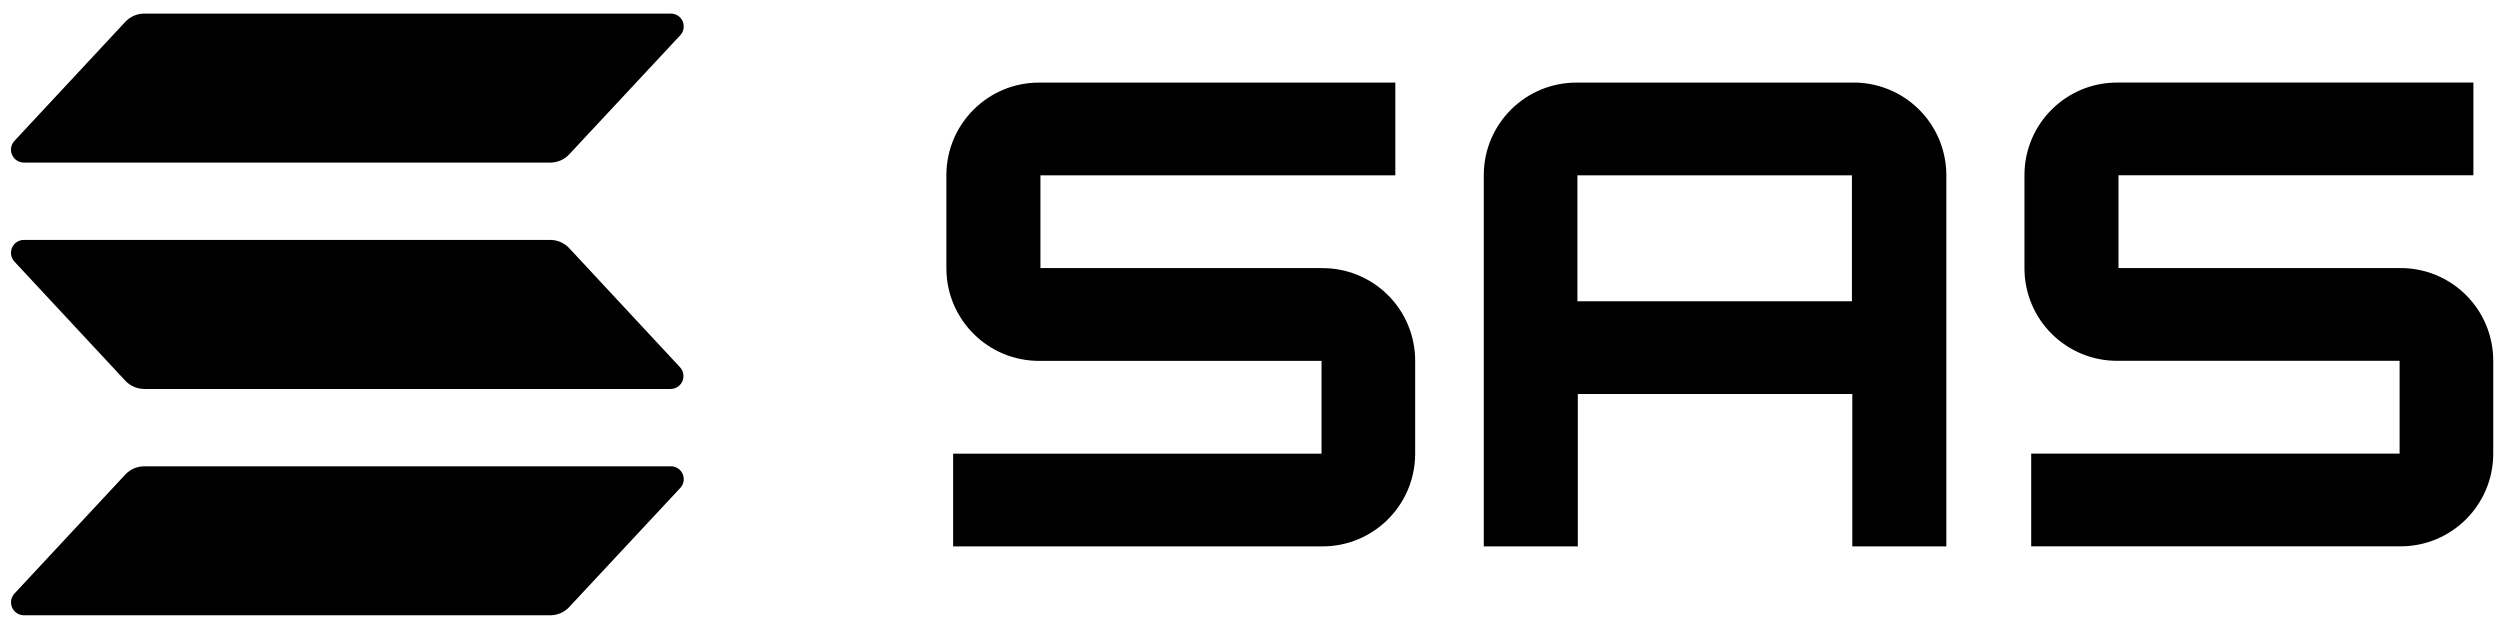
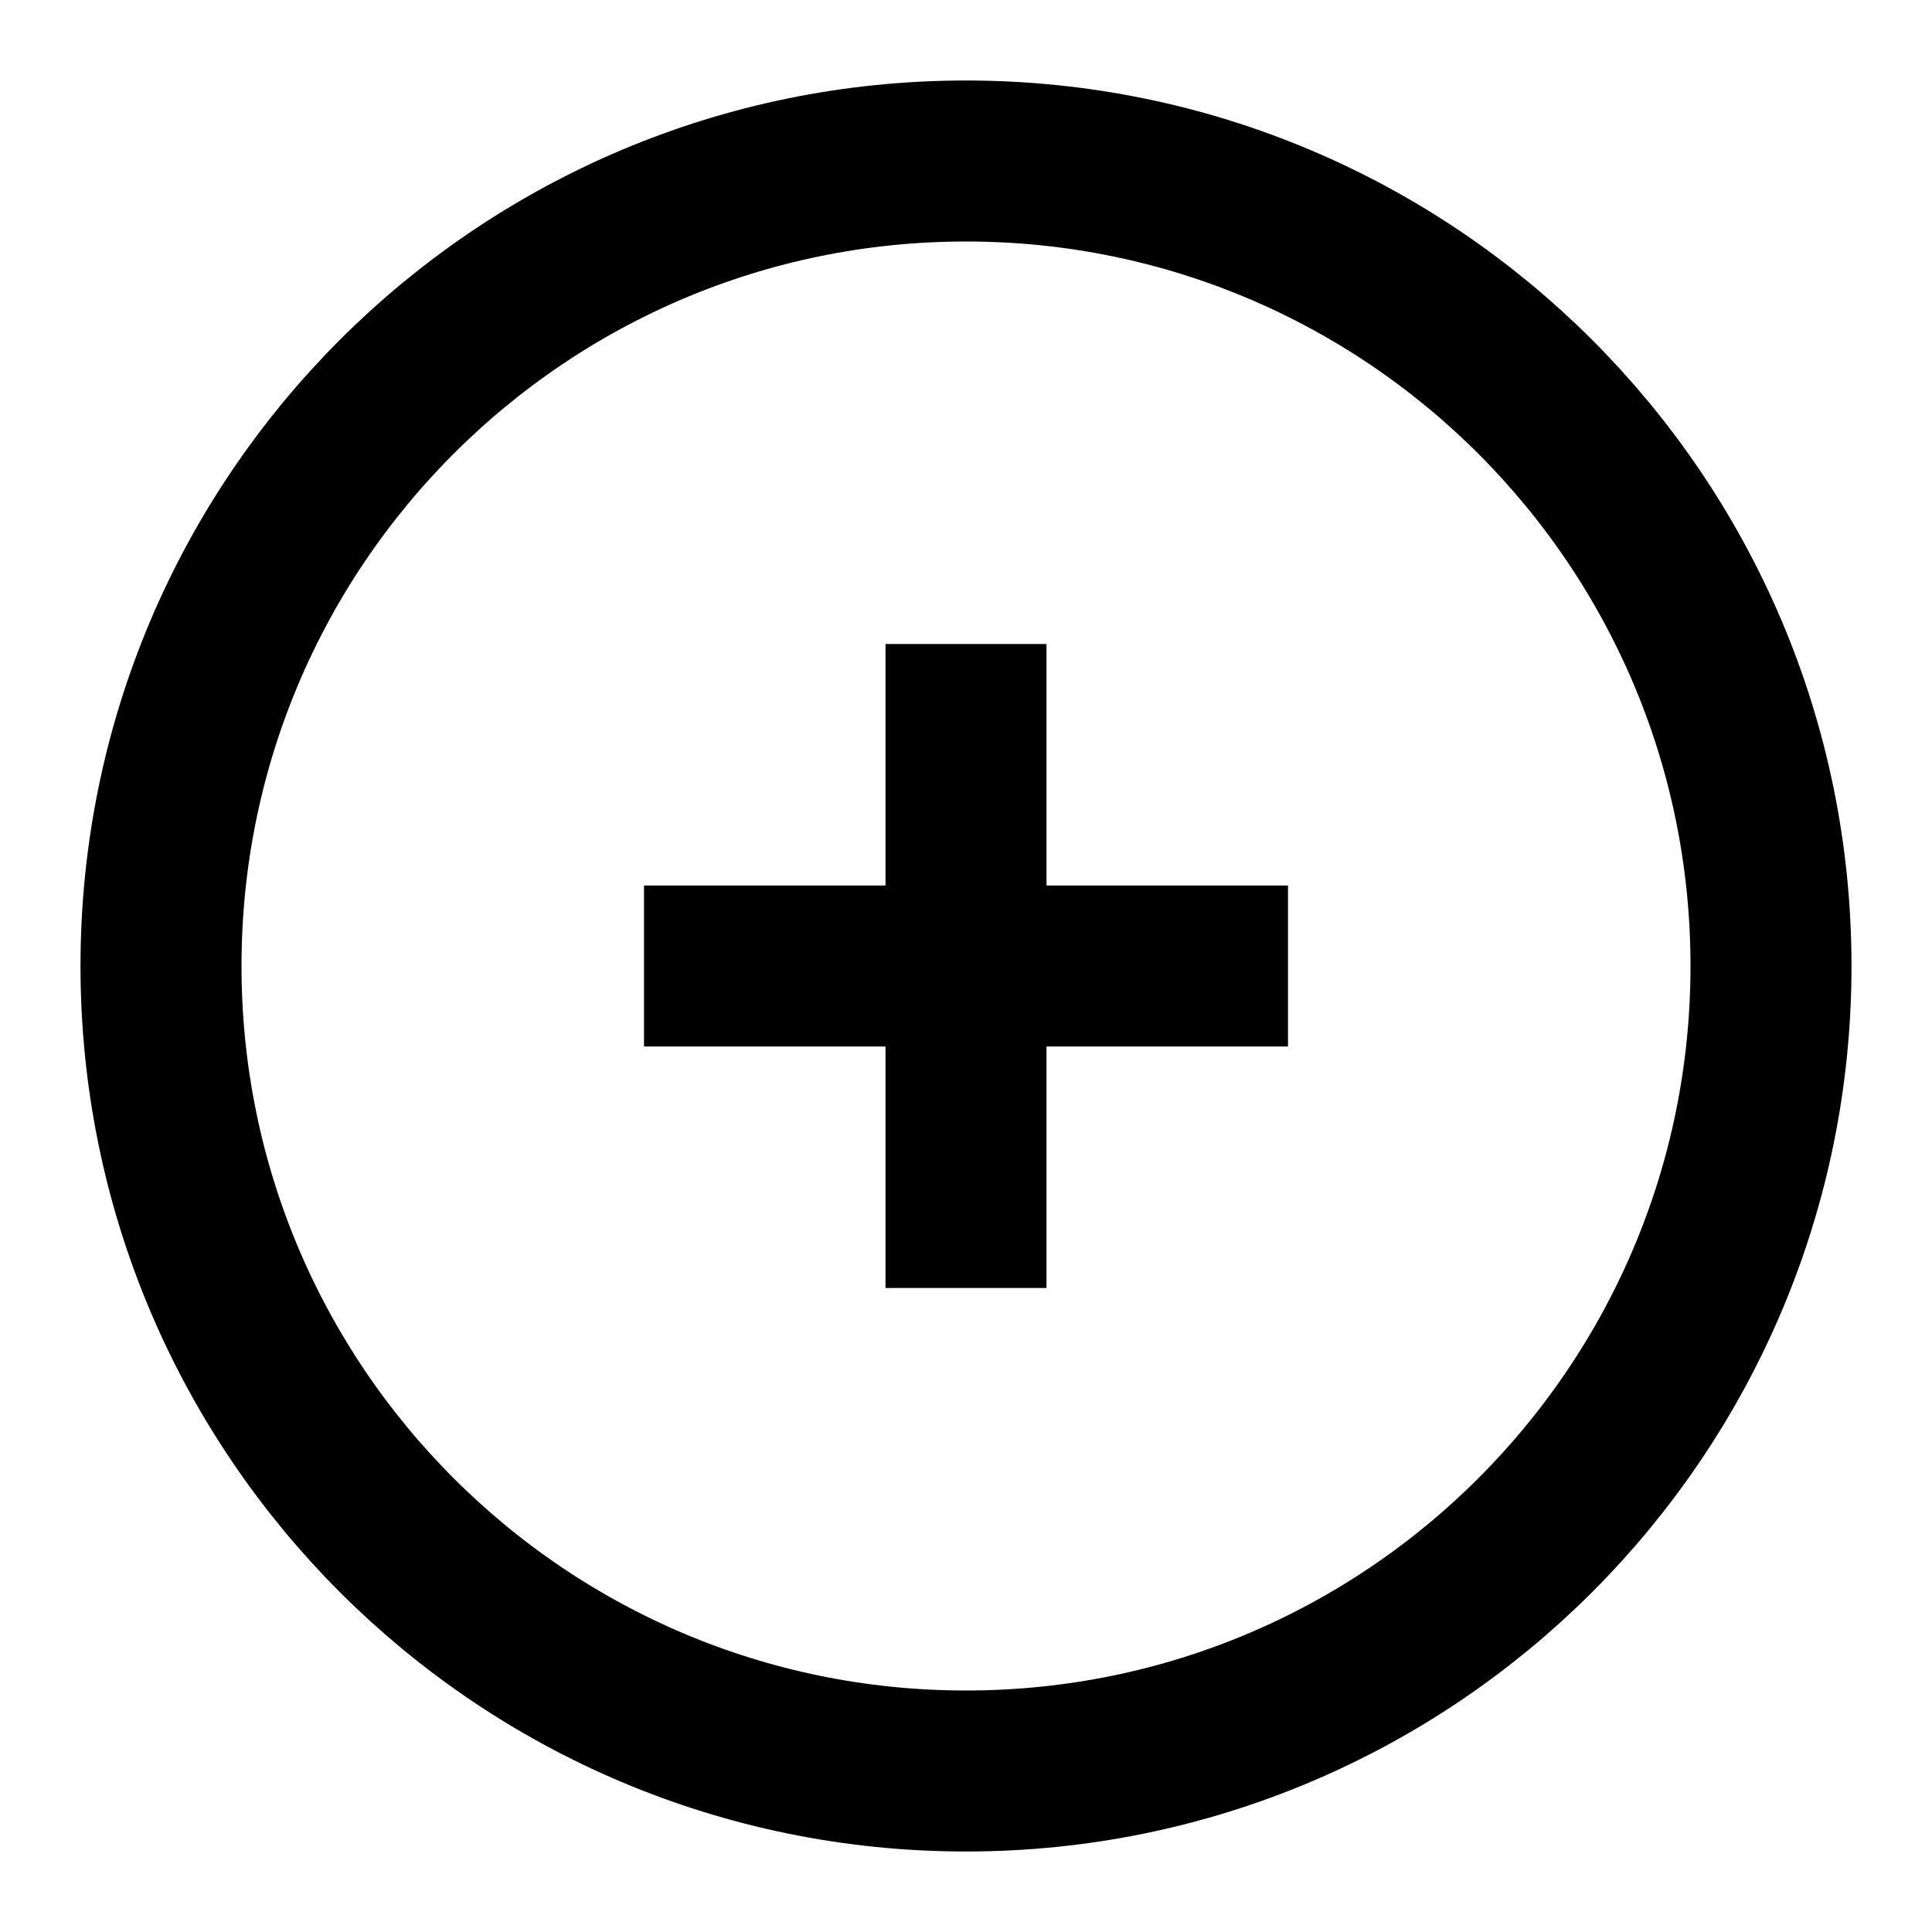
- <svg xmlns="http://www.w3.org/2000/svg" width="92" height="23" fill="none">
-   <path fill="#000" d="m25.033 17.958-4.087 4.382a.95.95 0 0 1-.692.302H.879a.476.476 0 0 1-.348-.798l4.082-4.382a.95.95 0 0 1 .692-.302H24.68a.473.473 0 0 1 .353.798Zm-4.087-8.827a.96.96 0 0 0-.692-.302H.879a.475.475 0 0 0-.348.798l4.082 4.385a.96.96 0 0 0 .692.302H24.68a.476.476 0 0 0 .346-.798l-4.08-4.385ZM.879 5.983h19.375a.95.95 0 0 0 .692-.302l4.087-4.383A.474.474 0 0 0 24.68.5H5.305a.95.95 0 0 0-.692.302L.531 5.185a.475.475 0 0 0 .348.798ZM48.653 9.866H38.288V6.451h13.06V3.04H38.252a3.407 3.407 0 0 0-3.425 3.388v3.46a3.407 3.407 0 0 0 3.425 3.392h10.38v3.414H35.075v3.413h13.578a3.41 3.41 0 0 0 3.425-3.388v-3.46a3.405 3.405 0 0 0-3.425-3.392ZM68.176 3.04H58.028a3.407 3.407 0 0 0-3.425 3.388v13.68h3.46V14.5h10.102v5.607h3.46V6.427a3.41 3.41 0 0 0-3.449-3.389v.001Zm-.025 8.047H58.049V6.452h10.102v4.634ZM88.326 9.865H77.961V6.45h13.06V3.038H77.925A3.407 3.407 0 0 0 74.5 6.426v3.46a3.406 3.406 0 0 0 3.425 3.392h10.38v3.414H74.748v3.413h13.578a3.41 3.41 0 0 0 3.425-3.388v-3.46a3.405 3.405 0 0 0-3.425-3.392Z" />
+ <svg xmlns="http://www.w3.org/2000/svg" width="24" height="24" fill="none">
+   <circle cx="12" cy="12" r="10" stroke="#000" stroke-width="2" />
+   <path stroke="#000" stroke-width="2" d="M8 12h8M12 8v8" />
</svg>
